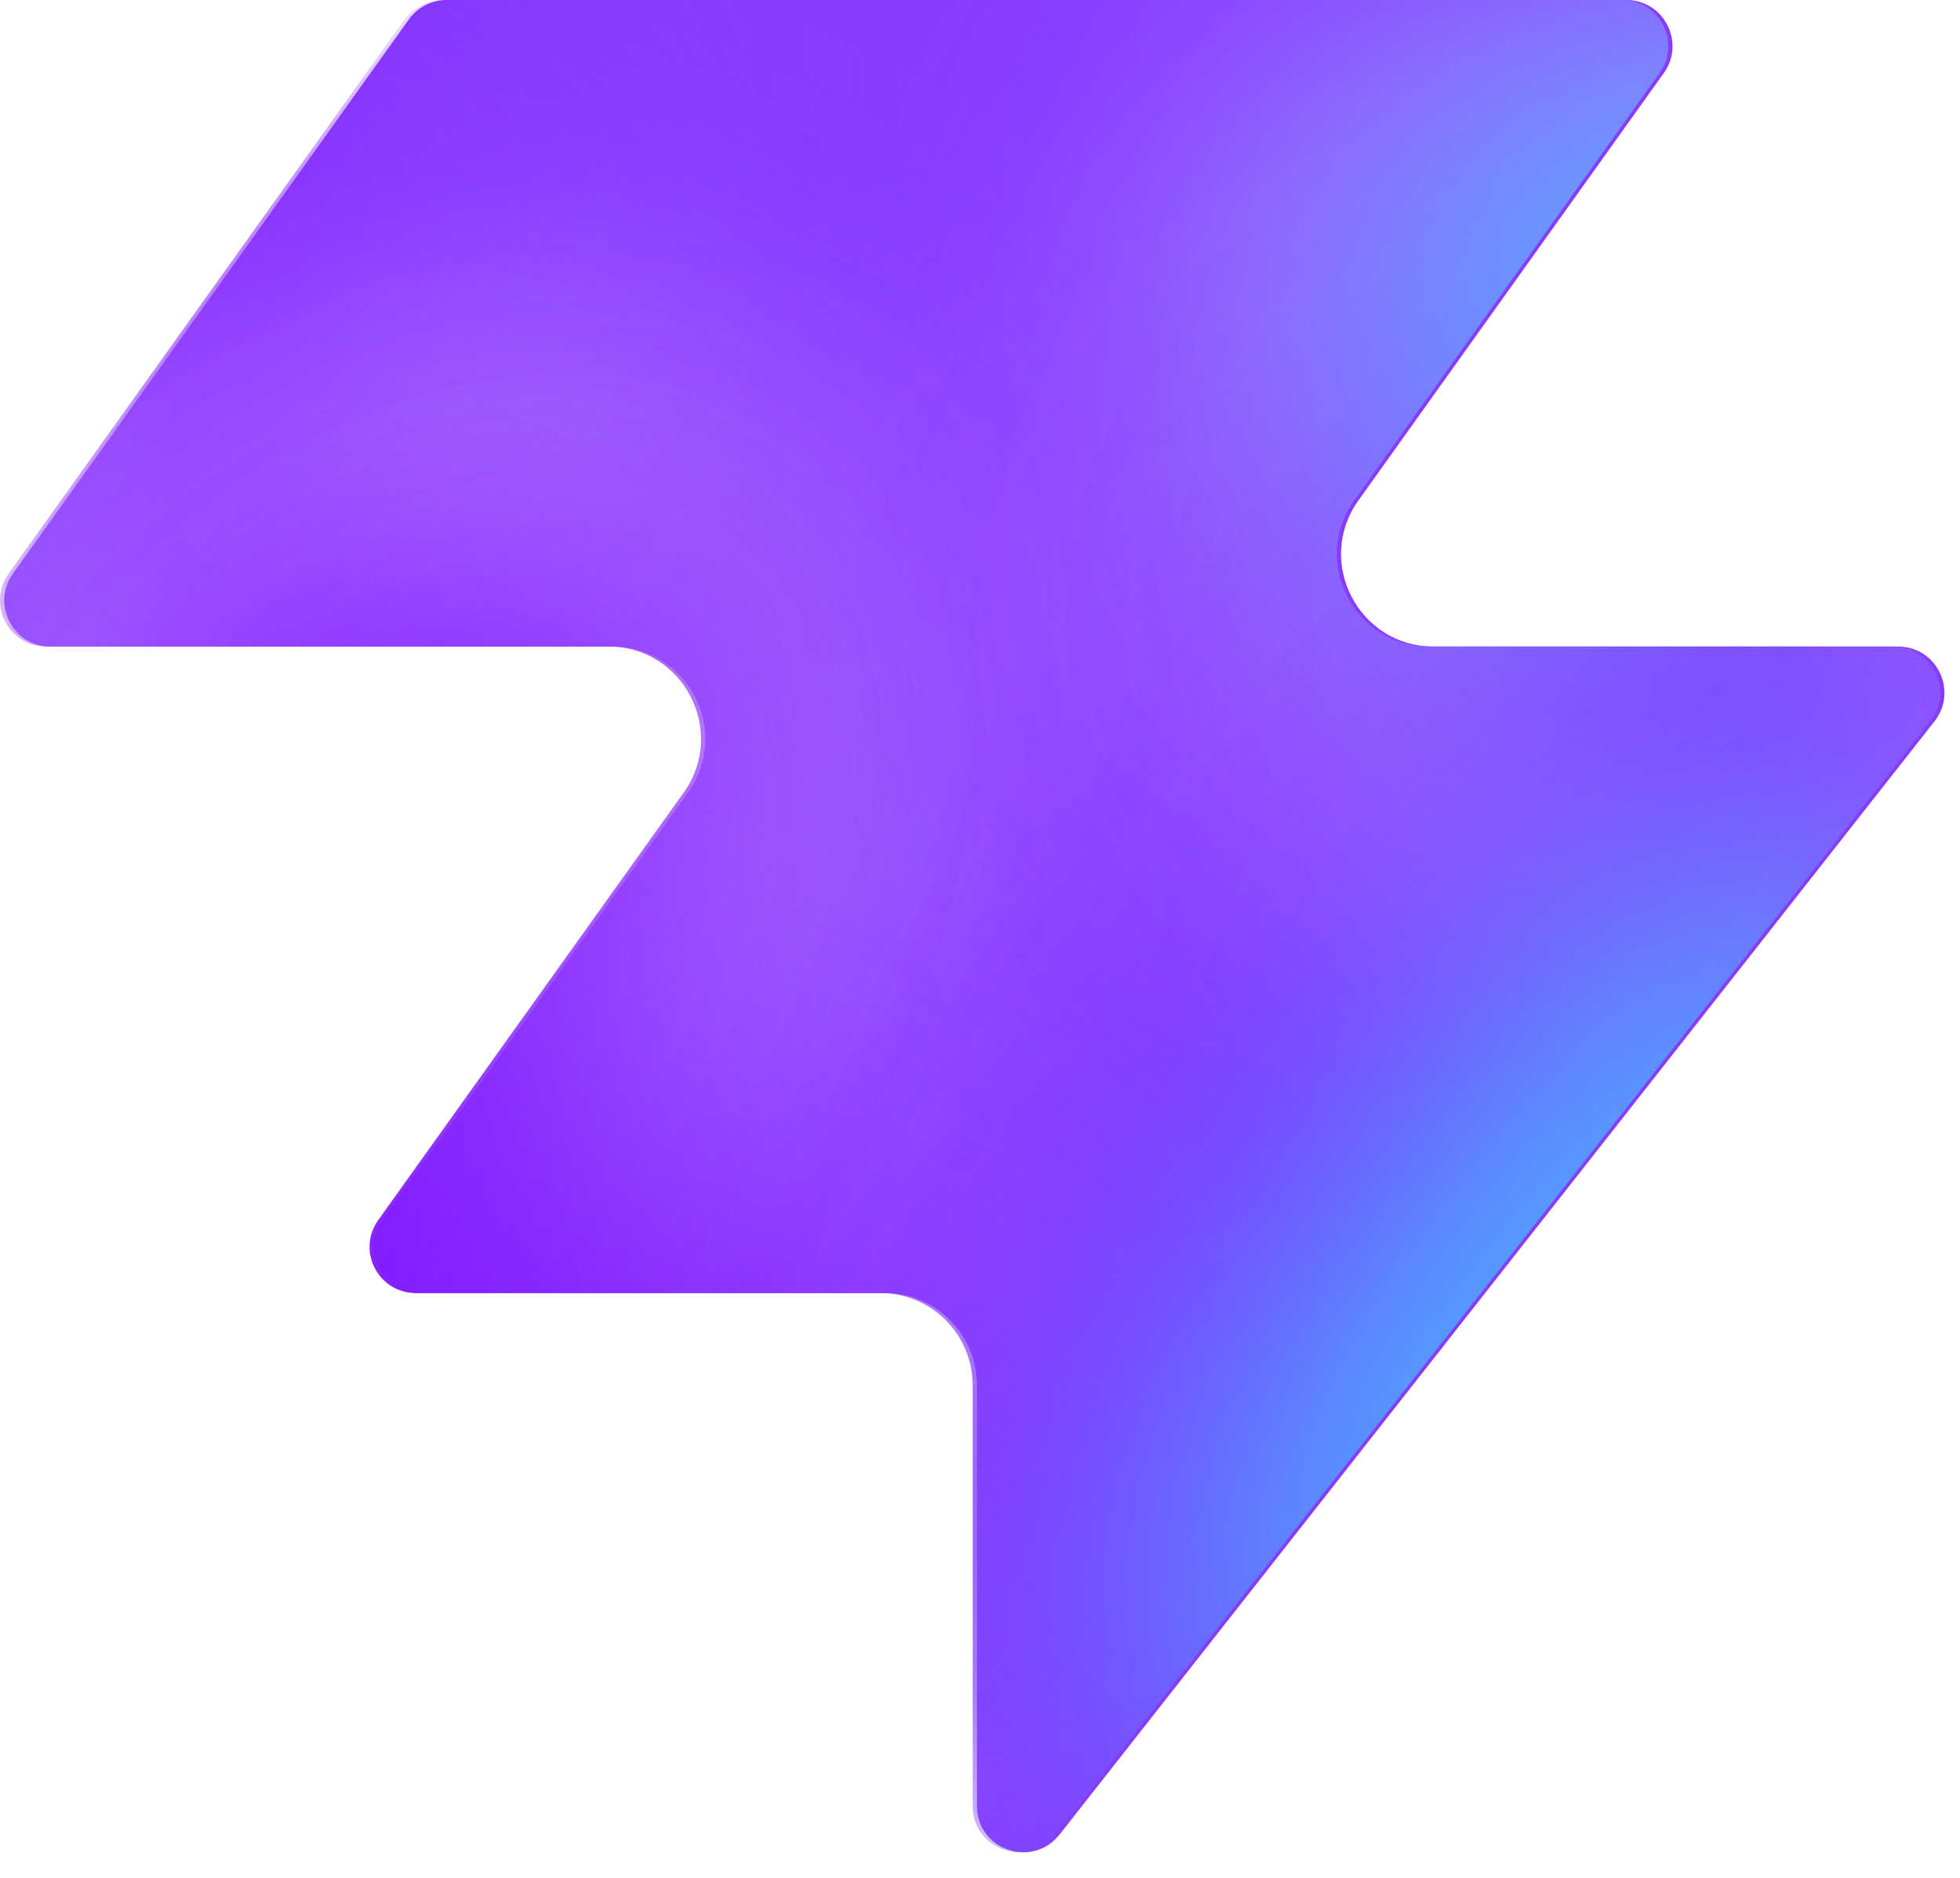
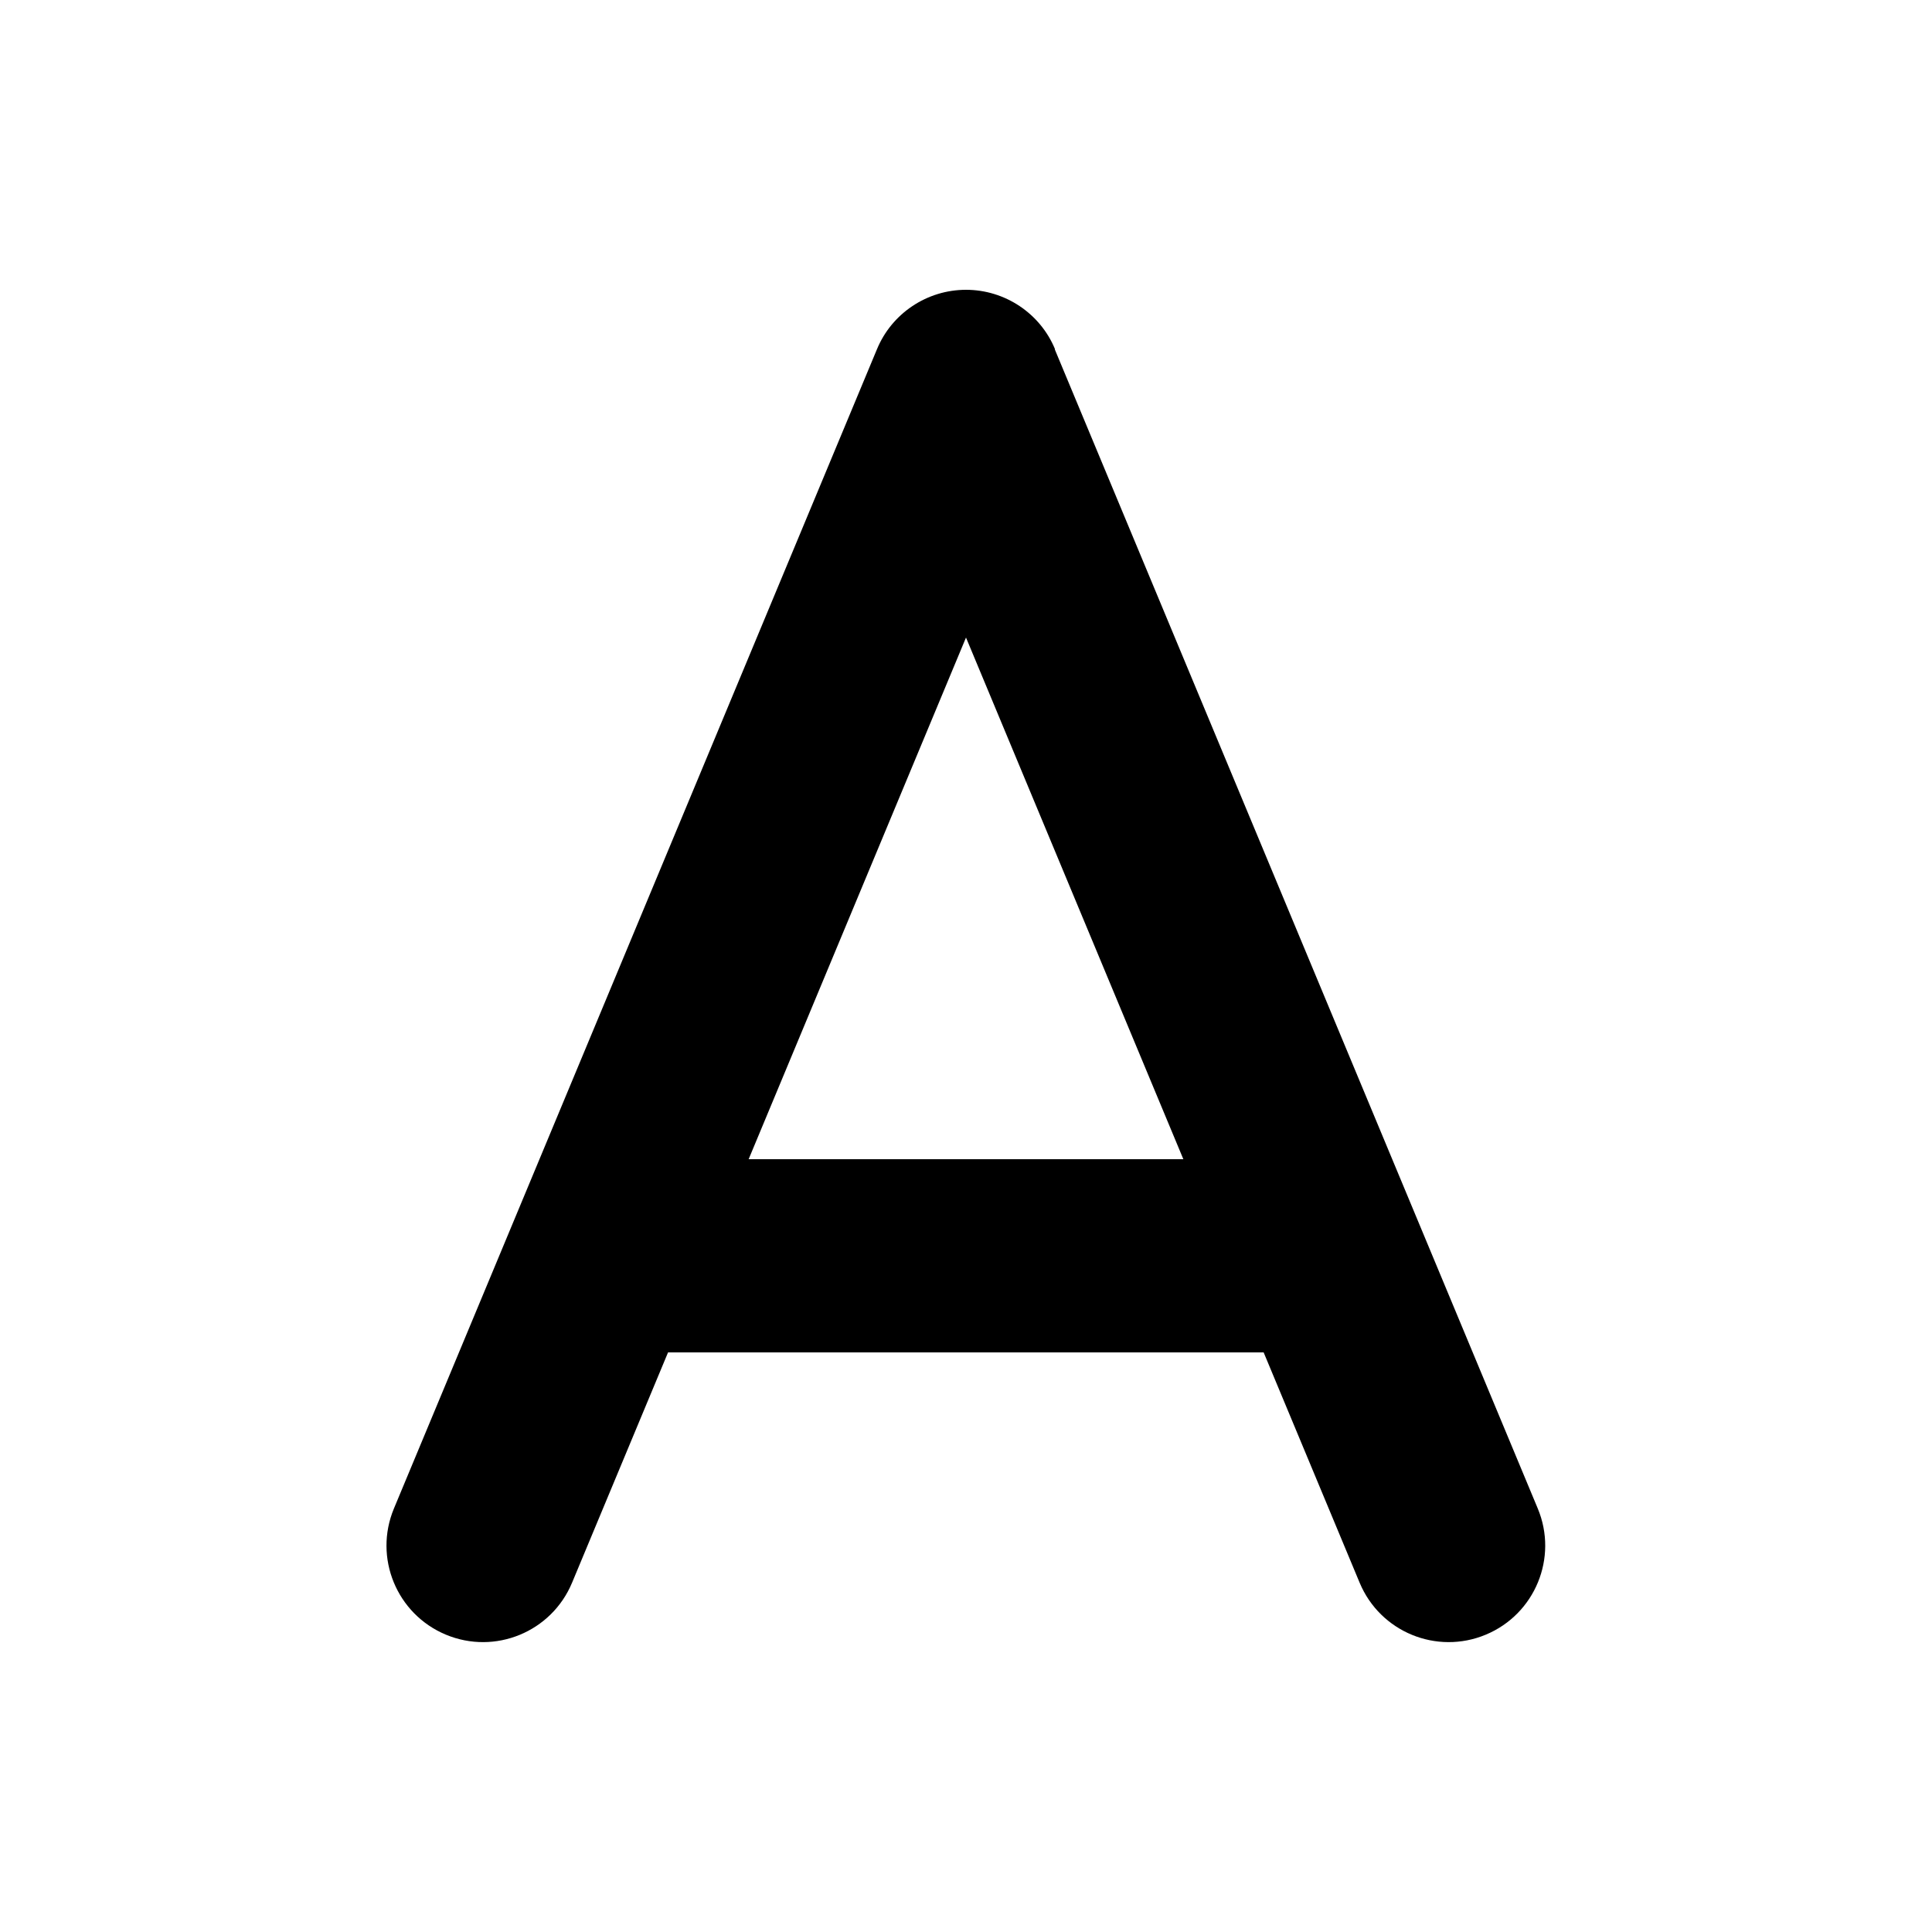
- <svg xmlns="http://www.w3.org/2000/svg" width="48" height="46" fill="none" viewBox="0 0 48 46">
-   <path fill="#863bff" d="M25.946 44.938c-.664.845-2.021.375-2.021-.698V33.937a2.26 2.26 0 0 0-2.262-2.262H10.287c-.92 0-1.456-1.04-.92-1.788l7.48-10.471c1.07-1.497 0-3.578-1.842-3.578H1.237c-.92 0-1.456-1.04-.92-1.788L10.013.474c.214-.297.556-.474.92-.474h28.894c.92 0 1.456 1.04.92 1.788l-7.48 10.471c-1.07 1.498 0 3.579 1.842 3.579h11.377c.943 0 1.473 1.088.89 1.83L25.947 44.94z" style="fill:#863bff;fill:color(display-p3 .525 .23 1);fill-opacity:1" />
-   <mask id="a" width="48" height="46" x="0" y="0" maskUnits="userSpaceOnUse" style="mask-type:alpha">
-     <path fill="#000" d="M25.842 44.938c-.664.844-2.021.375-2.021-.698V33.937a2.26 2.26 0 0 0-2.262-2.262H10.183c-.92 0-1.456-1.04-.92-1.788l7.48-10.471c1.07-1.498 0-3.579-1.842-3.579H1.133c-.92 0-1.456-1.04-.92-1.787L9.91.473c.214-.297.556-.474.92-.474h28.894c.92 0 1.456 1.04.92 1.788l-7.48 10.471c-1.07 1.498 0 3.578 1.842 3.578h11.377c.943 0 1.473 1.088.89 1.832L25.843 44.94z" style="fill:#000;fill-opacity:1" />
-   </mask>
-   <g mask="url(#a)">
-     <g filter="url(#b)">
-       <ellipse cx="5.508" cy="14.704" fill="#ede6ff" rx="5.508" ry="14.704" style="fill:#ede6ff;fill:color(display-p3 .927 .903 1);fill-opacity:1" transform="matrix(.00324 1 1 -.00324 -4.47 31.516)" />
-     </g>
-     <g filter="url(#c)">
-       <ellipse cx="10.399" cy="29.851" fill="#ede6ff" rx="10.399" ry="29.851" style="fill:#ede6ff;fill:color(display-p3 .927 .903 1);fill-opacity:1" transform="matrix(.00324 1 1 -.00324 -39.328 7.883)" />
-     </g>
-     <g filter="url(#d)">
-       <ellipse cx="5.508" cy="30.487" fill="#7e14ff" rx="5.508" ry="30.487" style="fill:#7e14ff;fill:color(display-p3 .492 .077 1);fill-opacity:1" transform="rotate(89.814 -25.913 -14.639)scale(1 -1)" />
-     </g>
-     <g filter="url(#e)">
-       <ellipse cx="5.508" cy="30.599" fill="#7e14ff" rx="5.508" ry="30.599" style="fill:#7e14ff;fill:color(display-p3 .492 .077 1);fill-opacity:1" transform="rotate(89.814 -32.644 -3.334)scale(1 -1)" />
-     </g>
-     <g filter="url(#f)">
-       <ellipse cx="5.508" cy="30.599" fill="#7e14ff" rx="5.508" ry="30.599" style="fill:#7e14ff;fill:color(display-p3 .492 .077 1);fill-opacity:1" transform="matrix(.00324 1 1 -.00324 -34.34 30.47)" />
-     </g>
-     <g filter="url(#g)">
-       <ellipse cx="14.072" cy="22.078" fill="#ede6ff" rx="14.072" ry="22.078" style="fill:#ede6ff;fill:color(display-p3 .927 .903 1);fill-opacity:1" transform="rotate(93.35 24.506 48.493)scale(-1 1)" />
-     </g>
-     <g filter="url(#h)">
-       <ellipse cx="3.47" cy="21.501" fill="#7e14ff" rx="3.47" ry="21.501" style="fill:#7e14ff;fill:color(display-p3 .492 .077 1);fill-opacity:1" transform="rotate(89.009 28.708 47.59)scale(-1 1)" />
-     </g>
-     <g filter="url(#i)">
-       <ellipse cx="3.47" cy="21.501" fill="#7e14ff" rx="3.47" ry="21.501" style="fill:#7e14ff;fill:color(display-p3 .492 .077 1);fill-opacity:1" transform="rotate(89.009 28.708 47.59)scale(-1 1)" />
-     </g>
-     <g filter="url(#j)">
-       <ellipse cx=".387" cy="8.972" fill="#7e14ff" rx="4.407" ry="29.108" style="fill:#7e14ff;fill:color(display-p3 .492 .077 1);fill-opacity:1" transform="rotate(39.51 .387 8.972)" />
-     </g>
-     <g filter="url(#k)">
-       <ellipse cx="47.523" cy="-6.092" fill="#7e14ff" rx="4.407" ry="29.108" style="fill:#7e14ff;fill:color(display-p3 .492 .077 1);fill-opacity:1" transform="rotate(37.892 47.523 -6.092)" />
-     </g>
-     <g filter="url(#l)">
-       <ellipse cx="41.412" cy="6.333" fill="#47bfff" rx="5.971" ry="9.665" style="fill:#47bfff;fill:color(display-p3 .28 .748 1);fill-opacity:1" transform="rotate(37.892 41.412 6.333)" />
-     </g>
-     <g filter="url(#m)">
-       <ellipse cx="-1.879" cy="38.332" fill="#7e14ff" rx="4.407" ry="29.108" style="fill:#7e14ff;fill:color(display-p3 .492 .077 1);fill-opacity:1" transform="rotate(37.892 -1.88 38.332)" />
-     </g>
-     <g filter="url(#n)">
-       <ellipse cx="-1.879" cy="38.332" fill="#7e14ff" rx="4.407" ry="29.108" style="fill:#7e14ff;fill:color(display-p3 .492 .077 1);fill-opacity:1" transform="rotate(37.892 -1.88 38.332)" />
-     </g>
-     <g filter="url(#o)">
-       <ellipse cx="35.651" cy="29.907" fill="#7e14ff" rx="4.407" ry="29.108" style="fill:#7e14ff;fill:color(display-p3 .492 .077 1);fill-opacity:1" transform="rotate(37.892 35.651 29.907)" />
-     </g>
-     <g filter="url(#p)">
-       <ellipse cx="38.418" cy="32.4" fill="#47bfff" rx="5.971" ry="15.297" style="fill:#47bfff;fill:color(display-p3 .28 .748 1);fill-opacity:1" transform="rotate(37.892 38.418 32.4)" />
-     </g>
-   </g>
-   <defs>
-     <filter id="b" width="60.045" height="41.654" x="-19.77" y="16.149" color-interpolation-filters="sRGB" filterUnits="userSpaceOnUse">
-       <feFlood flood-opacity="0" result="BackgroundImageFix" />
-       <feBlend in="SourceGraphic" in2="BackgroundImageFix" result="shape" />
-       <feGaussianBlur result="effect1_foregroundBlur_2002_17158" stdDeviation="7.659" />
-     </filter>
-     <filter id="c" width="90.34" height="51.437" x="-54.613" y="-7.533" color-interpolation-filters="sRGB" filterUnits="userSpaceOnUse">
-       <feFlood flood-opacity="0" result="BackgroundImageFix" />
-       <feBlend in="SourceGraphic" in2="BackgroundImageFix" result="shape" />
-       <feGaussianBlur result="effect1_foregroundBlur_2002_17158" stdDeviation="7.659" />
-     </filter>
-     <filter id="d" width="79.355" height="29.4" x="-49.64" y="2.03" color-interpolation-filters="sRGB" filterUnits="userSpaceOnUse">
-       <feFlood flood-opacity="0" result="BackgroundImageFix" />
-       <feBlend in="SourceGraphic" in2="BackgroundImageFix" result="shape" />
-       <feGaussianBlur result="effect1_foregroundBlur_2002_17158" stdDeviation="4.596" />
-     </filter>
-     <filter id="e" width="79.579" height="29.4" x="-45.045" y="20.029" color-interpolation-filters="sRGB" filterUnits="userSpaceOnUse">
-       <feFlood flood-opacity="0" result="BackgroundImageFix" />
-       <feBlend in="SourceGraphic" in2="BackgroundImageFix" result="shape" />
-       <feGaussianBlur result="effect1_foregroundBlur_2002_17158" stdDeviation="4.596" />
-     </filter>
-     <filter id="f" width="79.579" height="29.4" x="-43.513" y="21.178" color-interpolation-filters="sRGB" filterUnits="userSpaceOnUse">
-       <feFlood flood-opacity="0" result="BackgroundImageFix" />
-       <feBlend in="SourceGraphic" in2="BackgroundImageFix" result="shape" />
-       <feGaussianBlur result="effect1_foregroundBlur_2002_17158" stdDeviation="4.596" />
-     </filter>
-     <filter id="g" width="74.749" height="58.852" x="15.756" y="-17.901" color-interpolation-filters="sRGB" filterUnits="userSpaceOnUse">
-       <feFlood flood-opacity="0" result="BackgroundImageFix" />
-       <feBlend in="SourceGraphic" in2="BackgroundImageFix" result="shape" />
-       <feGaussianBlur result="effect1_foregroundBlur_2002_17158" stdDeviation="7.659" />
-     </filter>
-     <filter id="h" width="61.377" height="25.362" x="23.548" y="2.284" color-interpolation-filters="sRGB" filterUnits="userSpaceOnUse">
-       <feFlood flood-opacity="0" result="BackgroundImageFix" />
-       <feBlend in="SourceGraphic" in2="BackgroundImageFix" result="shape" />
-       <feGaussianBlur result="effect1_foregroundBlur_2002_17158" stdDeviation="4.596" />
-     </filter>
-     <filter id="i" width="61.377" height="25.362" x="23.548" y="2.284" color-interpolation-filters="sRGB" filterUnits="userSpaceOnUse">
-       <feFlood flood-opacity="0" result="BackgroundImageFix" />
-       <feBlend in="SourceGraphic" in2="BackgroundImageFix" result="shape" />
-       <feGaussianBlur result="effect1_foregroundBlur_2002_17158" stdDeviation="4.596" />
-     </filter>
-     <filter id="j" width="56.045" height="63.649" x="-27.636" y="-22.853" color-interpolation-filters="sRGB" filterUnits="userSpaceOnUse">
-       <feFlood flood-opacity="0" result="BackgroundImageFix" />
-       <feBlend in="SourceGraphic" in2="BackgroundImageFix" result="shape" />
-       <feGaussianBlur result="effect1_foregroundBlur_2002_17158" stdDeviation="4.596" />
-     </filter>
-     <filter id="k" width="54.814" height="64.646" x="20.116" y="-38.415" color-interpolation-filters="sRGB" filterUnits="userSpaceOnUse">
-       <feFlood flood-opacity="0" result="BackgroundImageFix" />
-       <feBlend in="SourceGraphic" in2="BackgroundImageFix" result="shape" />
-       <feGaussianBlur result="effect1_foregroundBlur_2002_17158" stdDeviation="4.596" />
-     </filter>
-     <filter id="l" width="33.541" height="35.313" x="24.641" y="-11.323" color-interpolation-filters="sRGB" filterUnits="userSpaceOnUse">
-       <feFlood flood-opacity="0" result="BackgroundImageFix" />
-       <feBlend in="SourceGraphic" in2="BackgroundImageFix" result="shape" />
-       <feGaussianBlur result="effect1_foregroundBlur_2002_17158" stdDeviation="4.596" />
-     </filter>
-     <filter id="m" width="54.814" height="64.646" x="-29.286" y="6.009" color-interpolation-filters="sRGB" filterUnits="userSpaceOnUse">
-       <feFlood flood-opacity="0" result="BackgroundImageFix" />
-       <feBlend in="SourceGraphic" in2="BackgroundImageFix" result="shape" />
-       <feGaussianBlur result="effect1_foregroundBlur_2002_17158" stdDeviation="4.596" />
-     </filter>
-     <filter id="n" width="54.814" height="64.646" x="-29.286" y="6.009" color-interpolation-filters="sRGB" filterUnits="userSpaceOnUse">
-       <feFlood flood-opacity="0" result="BackgroundImageFix" />
-       <feBlend in="SourceGraphic" in2="BackgroundImageFix" result="shape" />
-       <feGaussianBlur result="effect1_foregroundBlur_2002_17158" stdDeviation="4.596" />
-     </filter>
-     <filter id="o" width="54.814" height="64.646" x="8.244" y="-2.416" color-interpolation-filters="sRGB" filterUnits="userSpaceOnUse">
-       <feFlood flood-opacity="0" result="BackgroundImageFix" />
-       <feBlend in="SourceGraphic" in2="BackgroundImageFix" result="shape" />
-       <feGaussianBlur result="effect1_foregroundBlur_2002_17158" stdDeviation="4.596" />
-     </filter>
-     <filter id="p" width="39.409" height="43.623" x="18.713" y="10.588" color-interpolation-filters="sRGB" filterUnits="userSpaceOnUse">
-       <feFlood flood-opacity="0" result="BackgroundImageFix" />
-       <feBlend in="SourceGraphic" in2="BackgroundImageFix" result="shape" />
-       <feGaussianBlur result="effect1_foregroundBlur_2002_17158" stdDeviation="4.596" />
-     </filter>
-   </defs>
+ <svg xmlns="http://www.w3.org/2000/svg" viewBox="0 0 640 640">
+   <path d="M349.5 115.7C344.6 103.8 332.9 96 320 96C307.1 96 295.4 103.8 290.5 115.7C197.2 339.7 143.8 467.7 130.5 499.7C123.7 516 131.4 534.7 147.7 541.5C164 548.3 182.7 540.6 189.5 524.3L221.3 448L418.6 448L450.4 524.3C457.2 540.6 475.9 548.3 492.2 541.5C508.5 534.7 516.2 516 509.4 499.7C496.1 467.7 442.7 339.7 349.4 115.7zM392 384L248 384L320 211.2L392 384z" />
</svg>
